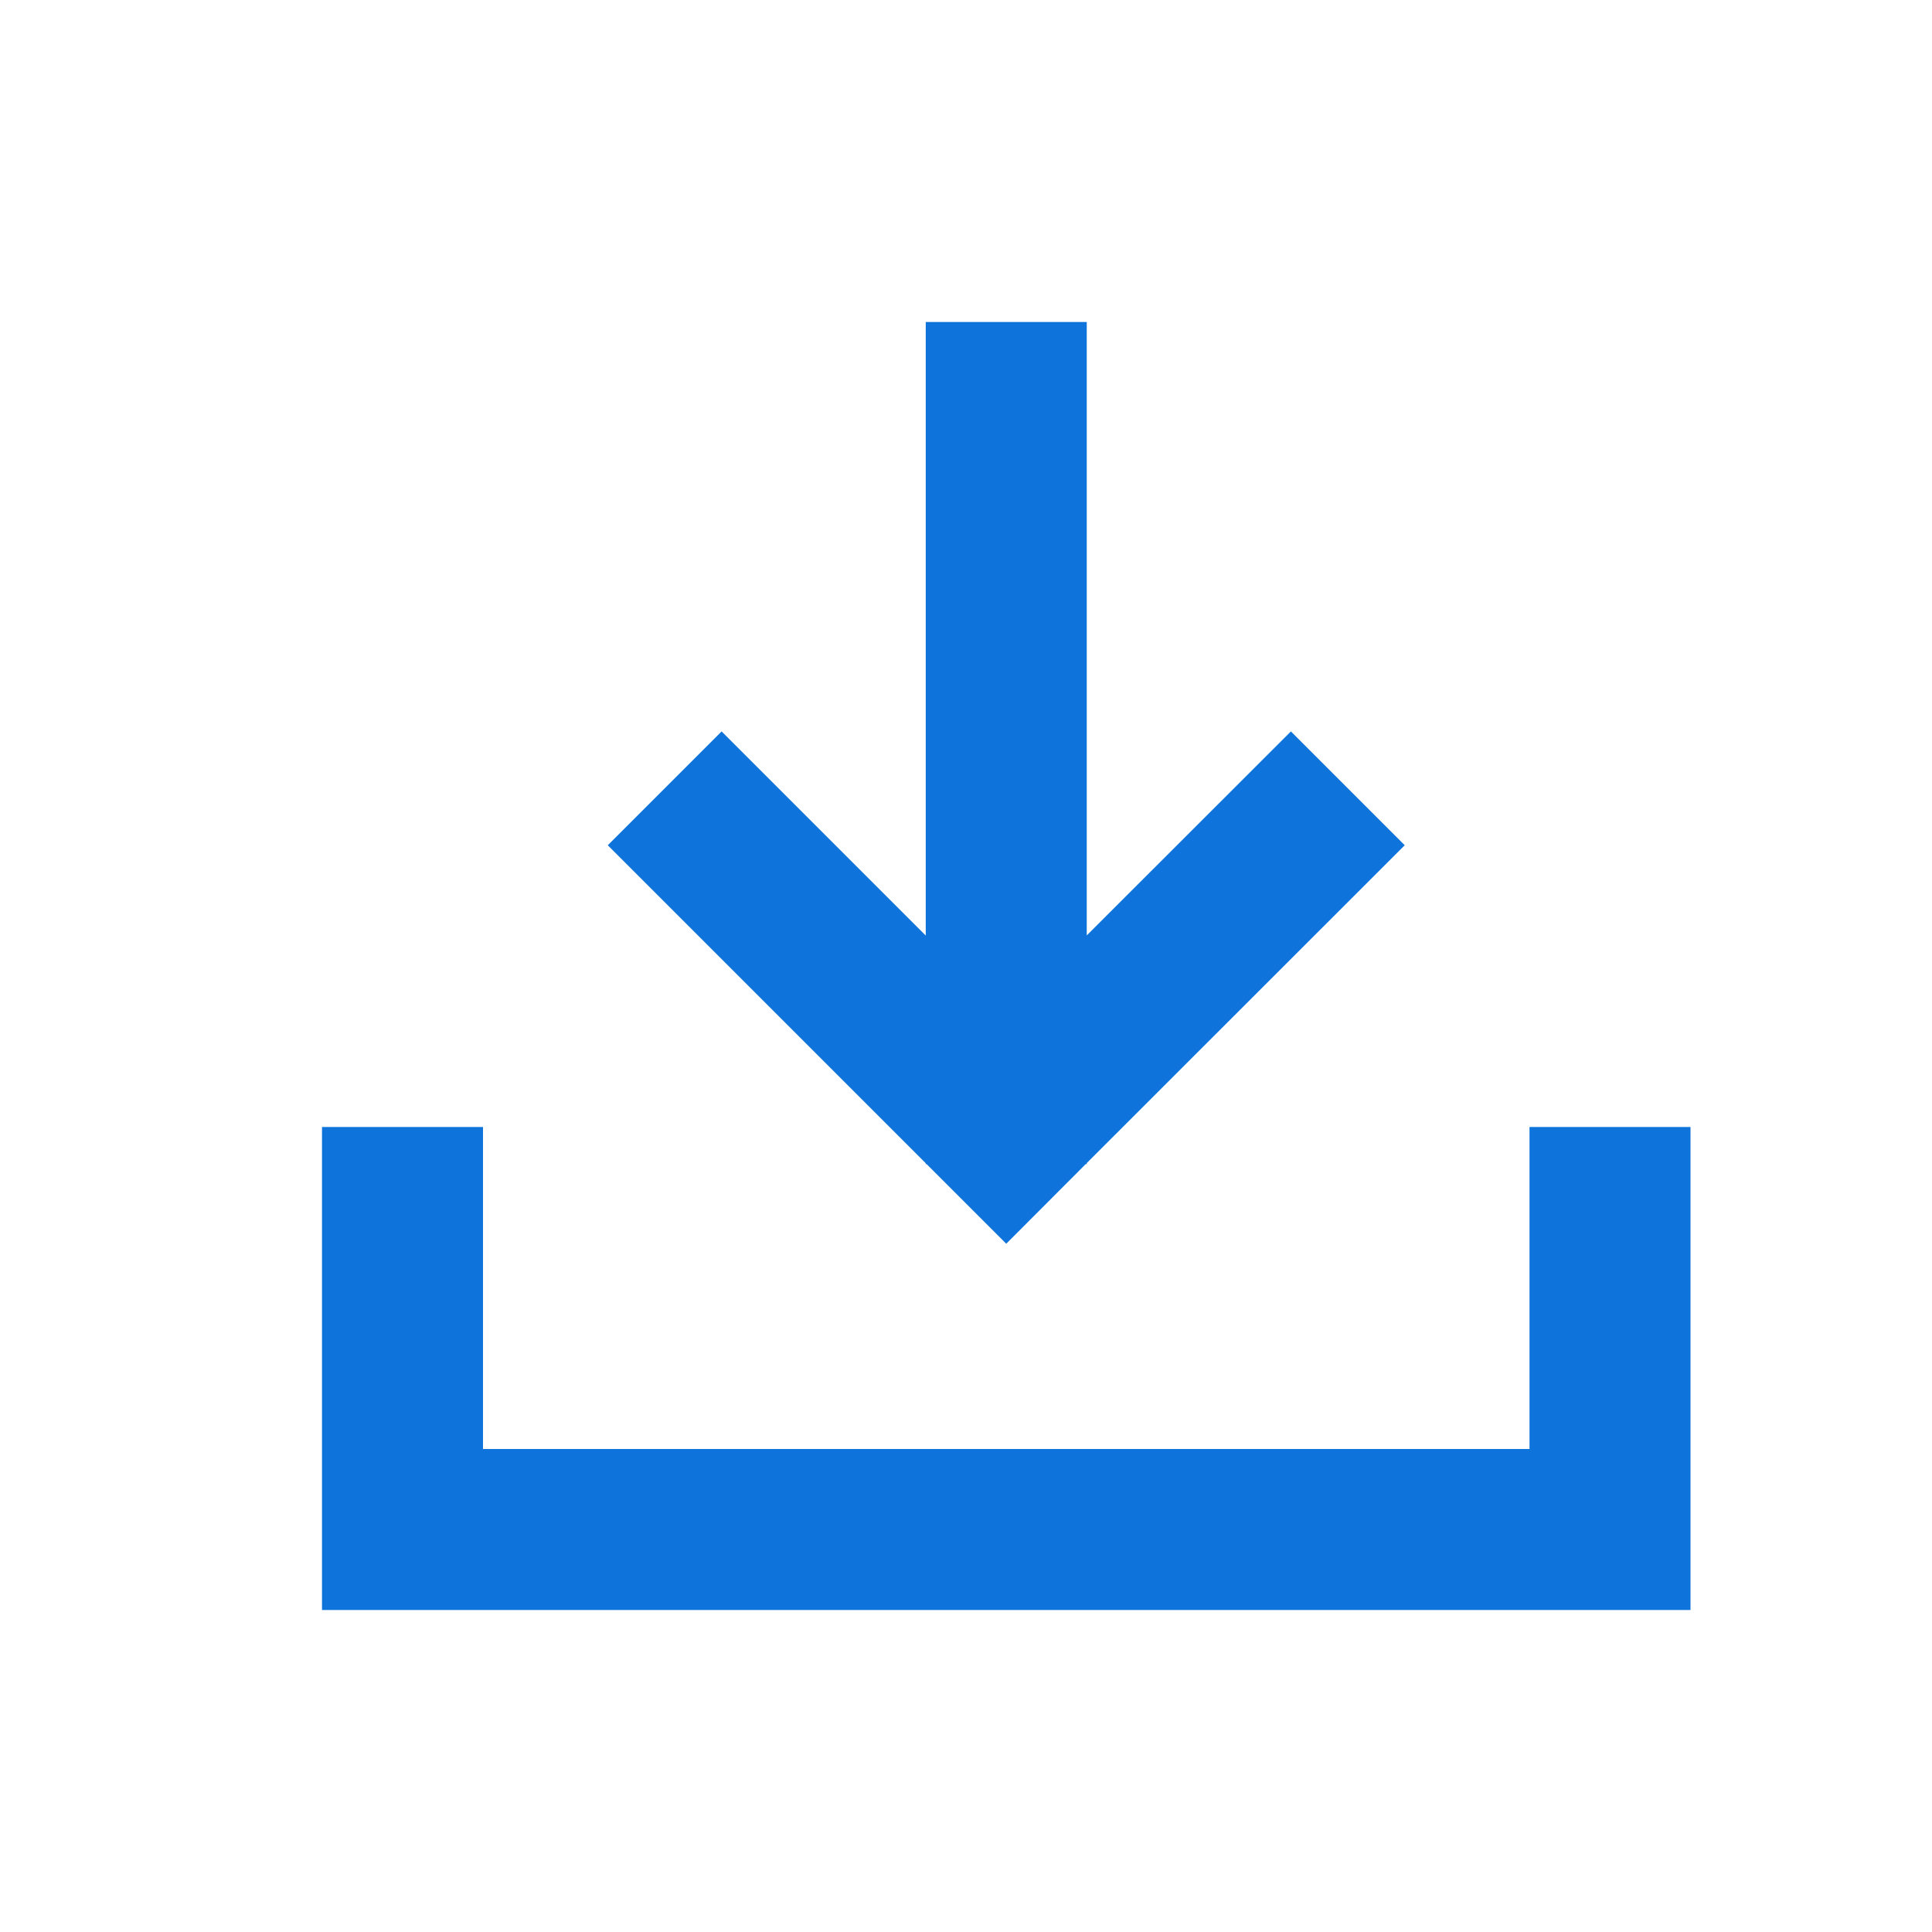
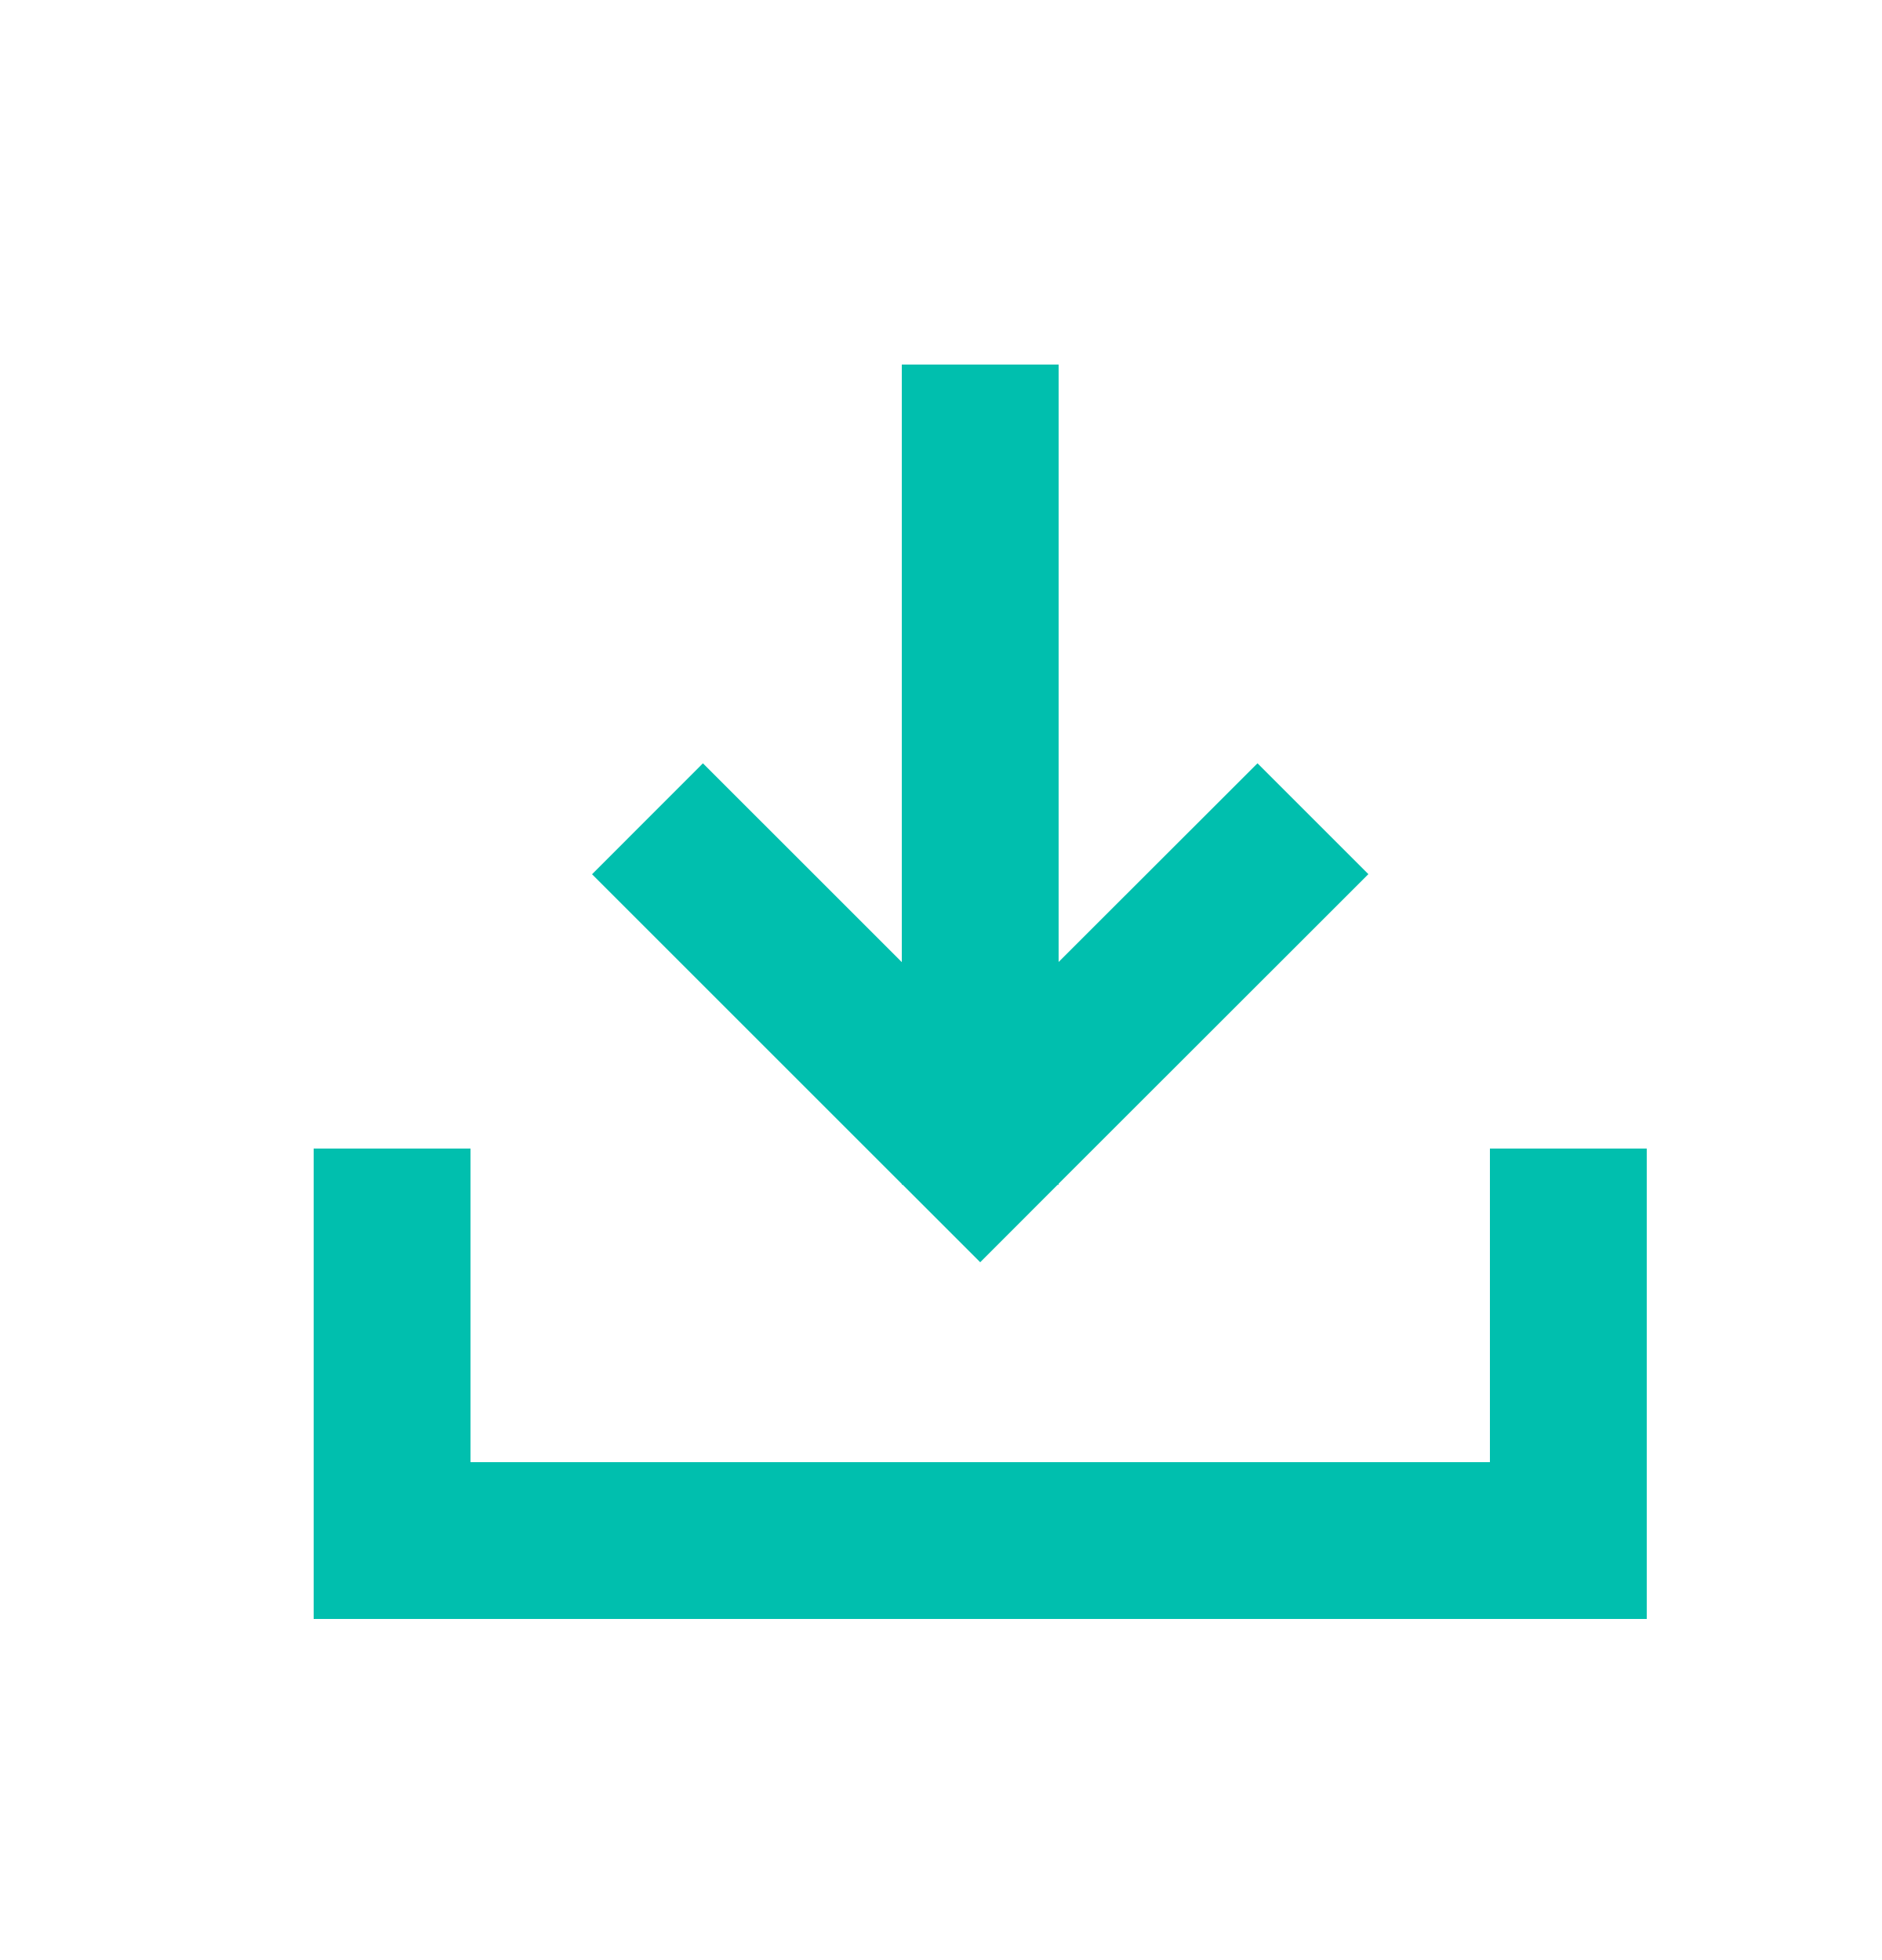
- <svg xmlns="http://www.w3.org/2000/svg" width="24" height="24" viewBox="0 0 24 24">
-   <path fill="#0E73DB" fill-rule="nonzero" d="M6 14v4h13v-4h2v6H4v-6h2zm7.5-10v7.62l2.536-2.534L17.45 10.5l-3.95 3.948v.013h-.013l-.987.989-.989-.989H11.5v-.011L7.55 10.5l1.414-1.414 2.536 2.536V4h2z" />
+ <svg xmlns="http://www.w3.org/2000/svg" width="24" height="25" viewBox="0 0 24 25">
+   <path d="M6 14.65v4h13v-4h2v6H4v-6h2zm7.5-10v7.62l2.536-2.534 1.414 1.414-3.95 3.948v.014h-.013l-.987.988-.989-.989H11.5v-.01l-3.95-3.95 1.414-1.415 2.536 2.536V4.65h2z" fill="#00BFAE" fill-rule="nonzero" />
</svg>
